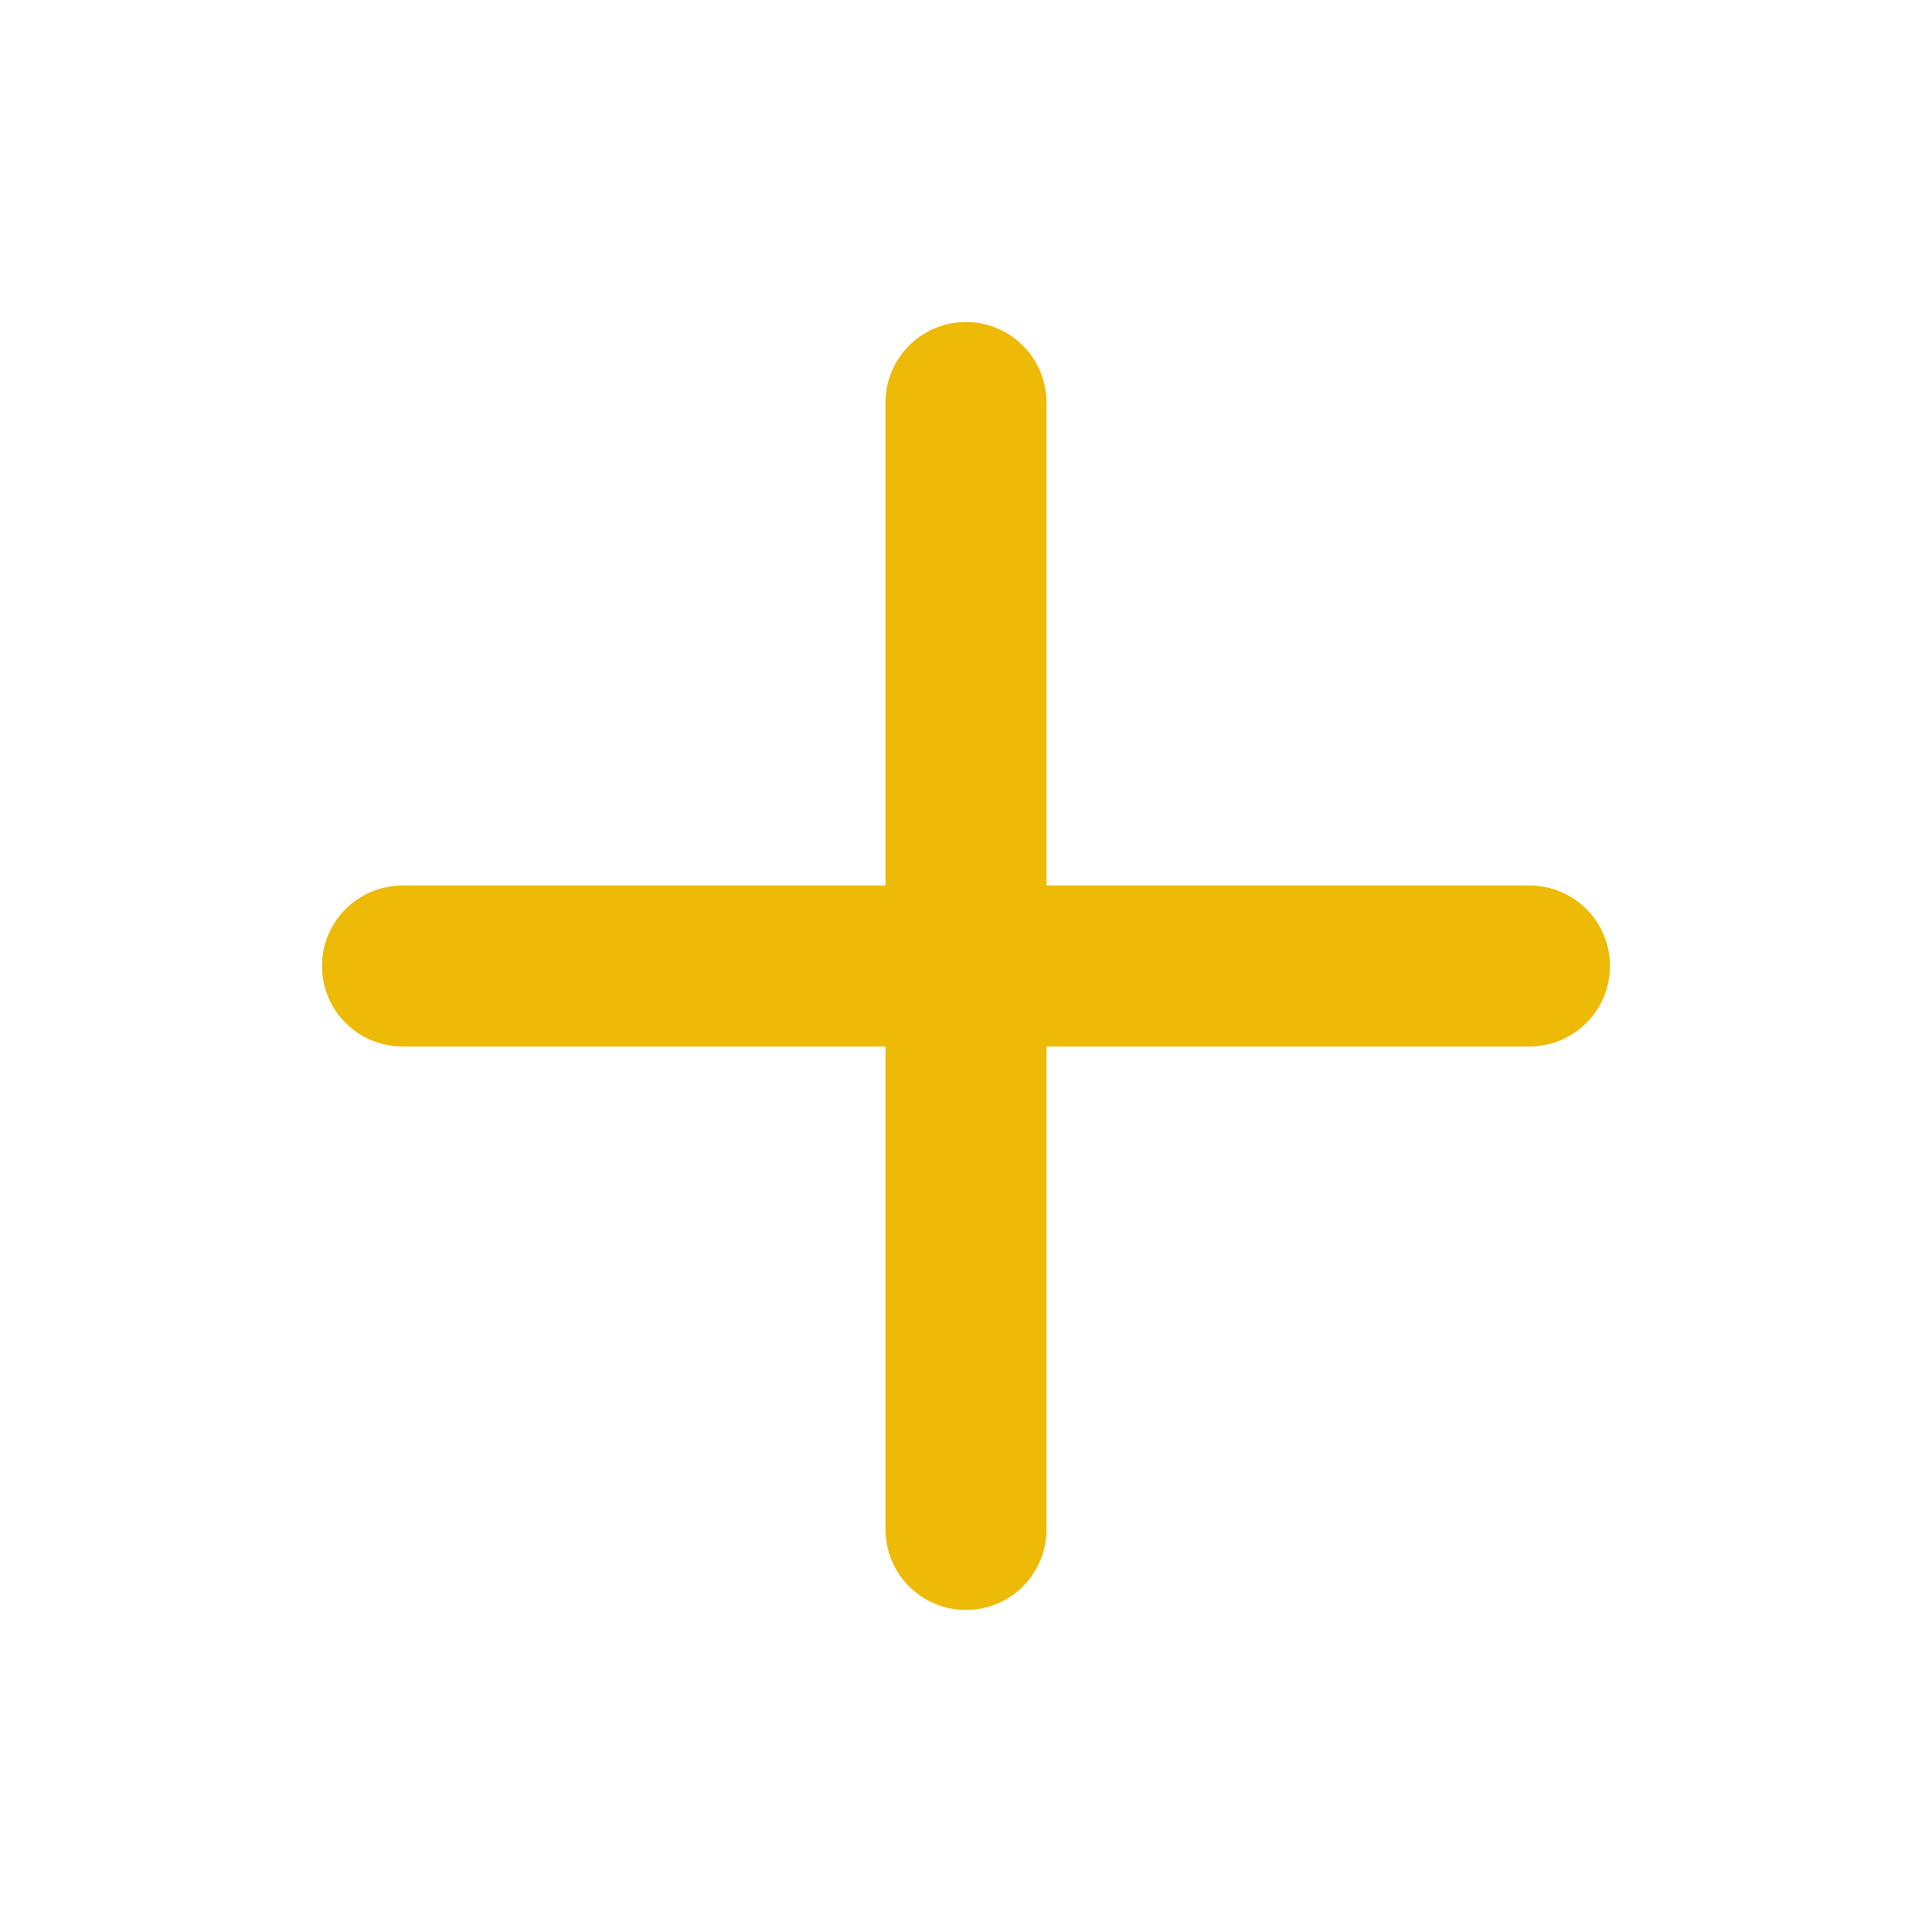
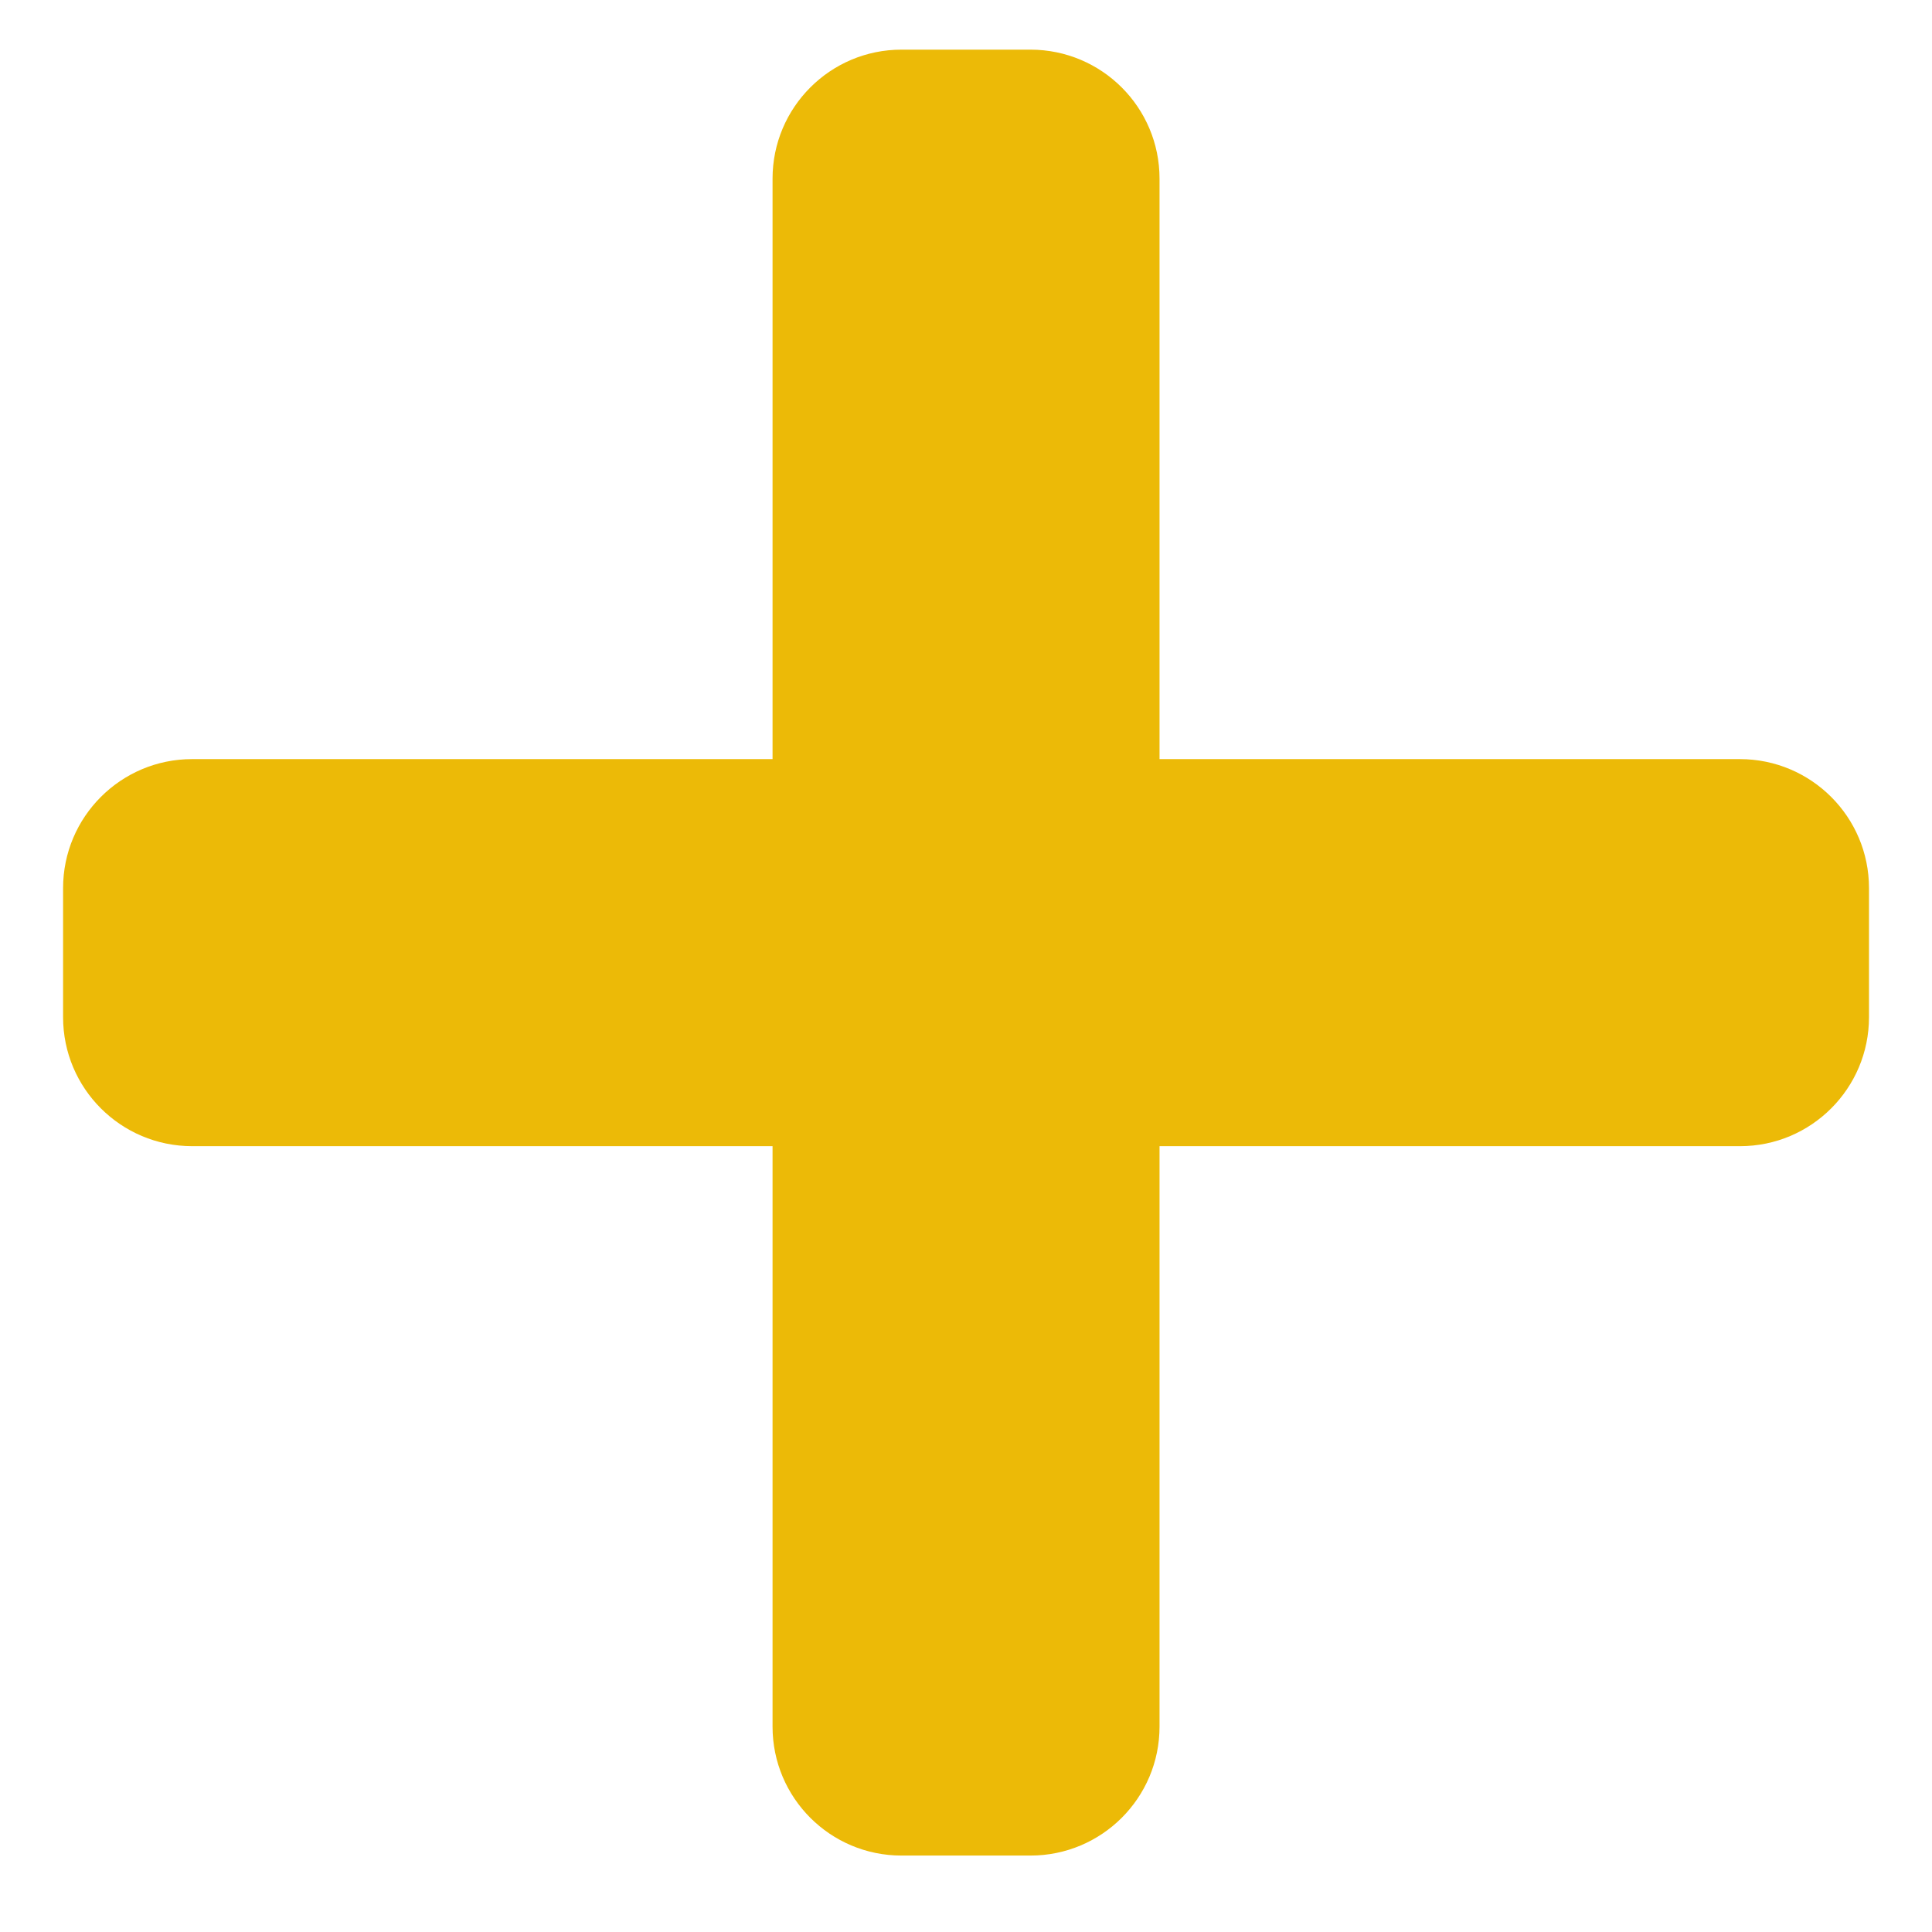
- <svg xmlns="http://www.w3.org/2000/svg" width="24" height="24" viewBox="0 0 24 24" fill="none" stroke="#ECBA07" stroke-width="2" stroke-linecap="round" stroke-linejoin="round" class="feather feather-plus">
-   <line x1="12" y1="5" x2="12" y2="19" />
-   <line x1="5" y1="12" x2="19" y2="12" />
+ <svg xmlns="http://www.w3.org/2000/svg" width="23" height="23" viewBox="0 0 23 23" fill="none">
+   <path d="M13.804 9.037V2.127C13.804 1.279 13.117 0.592 12.268 0.591L10.732 0.591C9.884 0.591 9.197 1.279 9.197 2.127L9.197 9.037L2.287 9.037C1.439 9.037 0.751 9.725 0.751 10.573L0.751 12.109C0.751 12.957 1.438 13.644 2.287 13.645L9.197 13.645L9.197 20.555C9.197 21.403 9.884 22.09 10.732 22.09L12.268 22.09C13.116 22.09 13.804 21.403 13.804 20.555L13.804 13.645H20.714C21.562 13.645 22.25 12.957 22.25 12.109V10.573C22.25 9.725 21.562 9.038 20.714 9.037H13.804Z" fill="#ECBA07" />
</svg>
